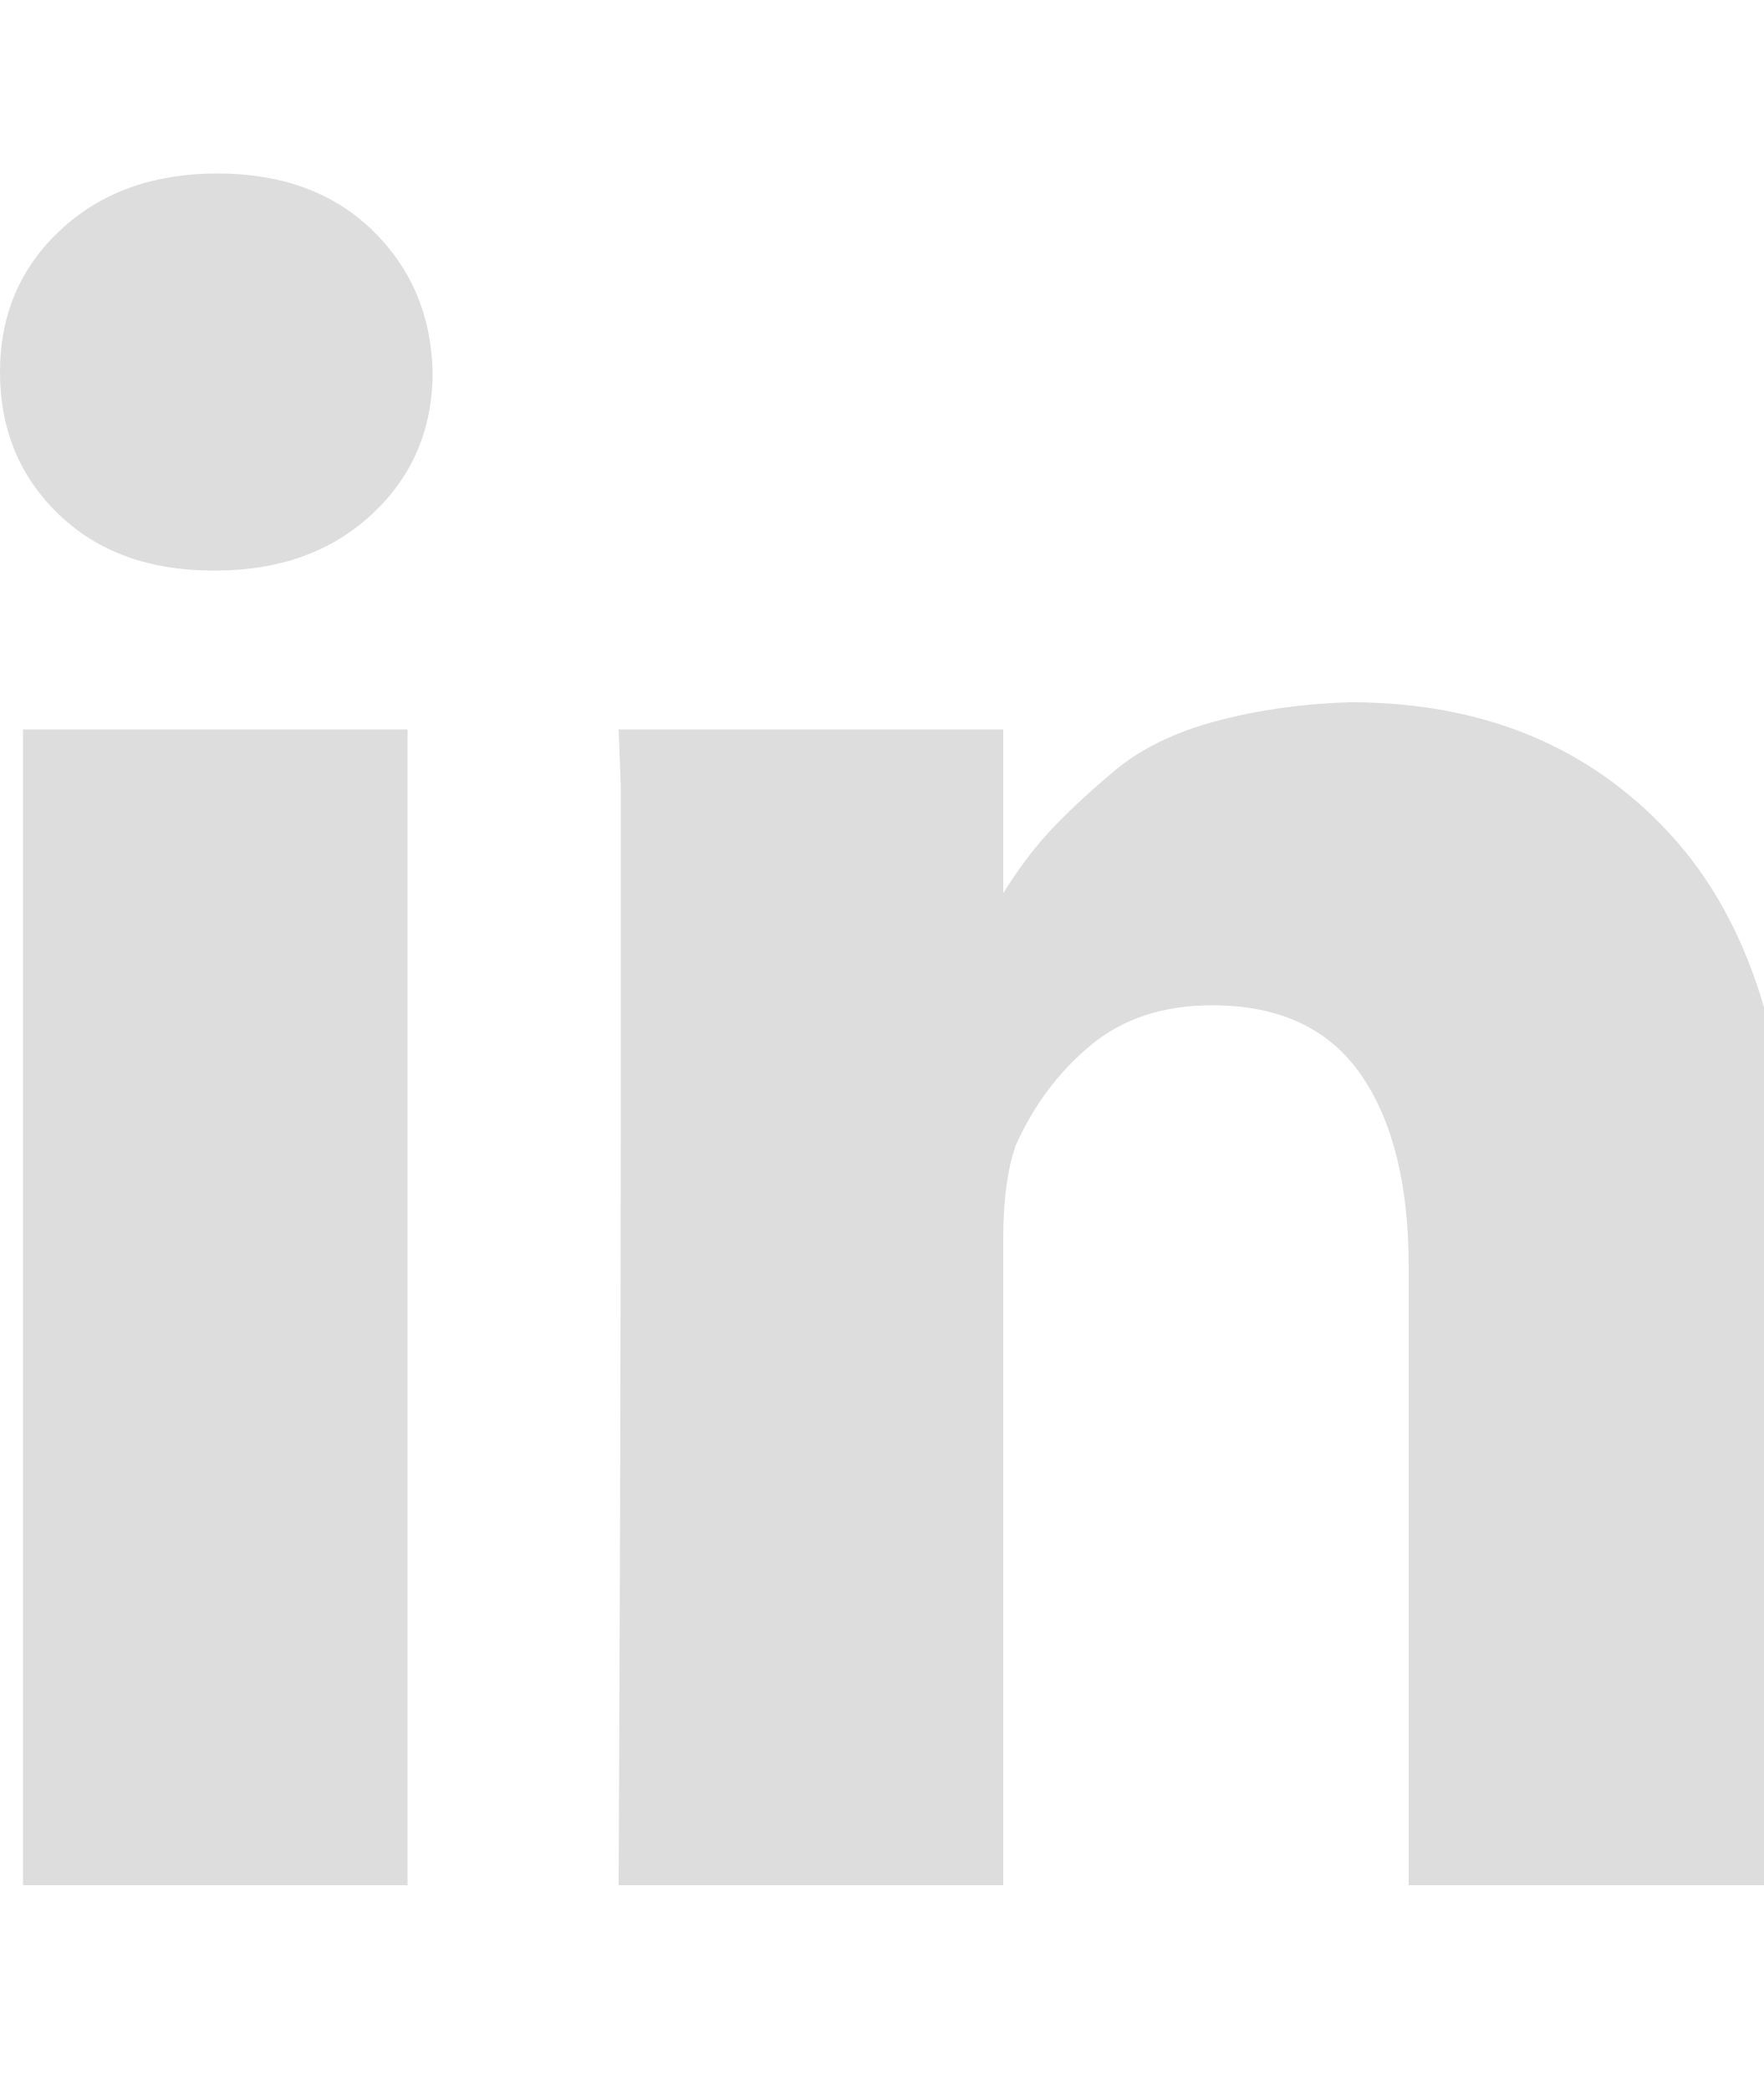
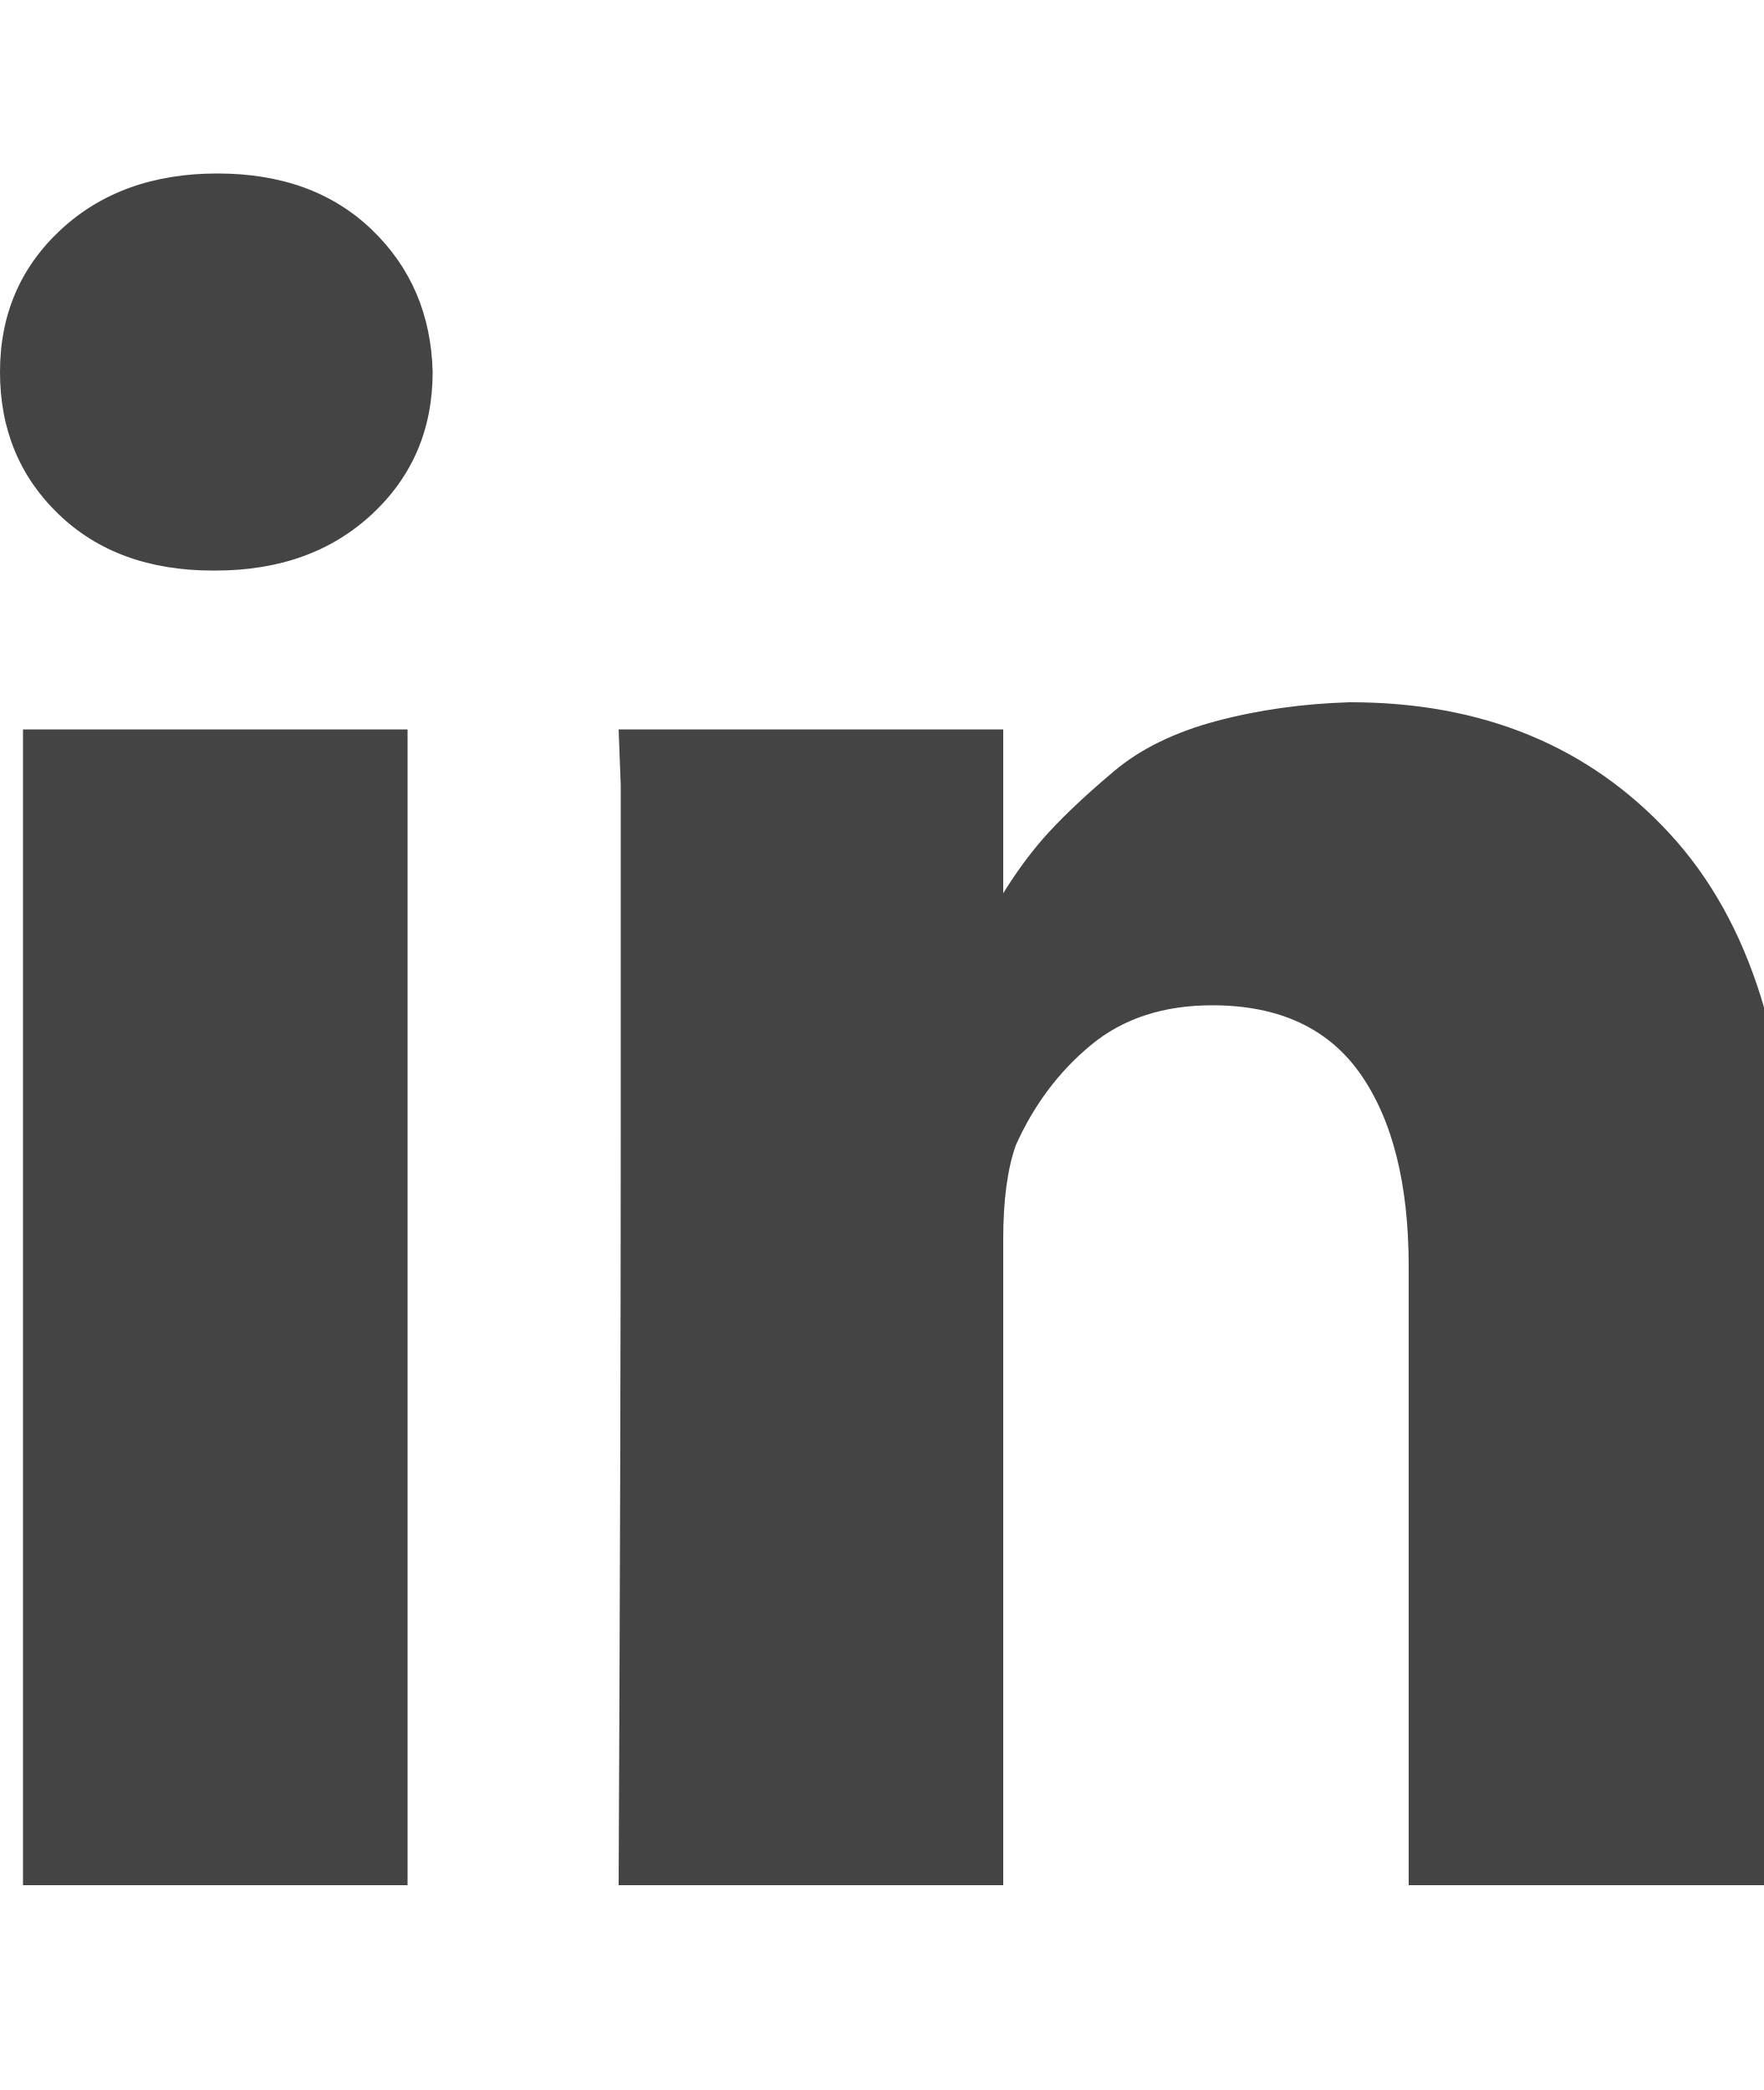
<svg xmlns="http://www.w3.org/2000/svg" version="1.1" width="27" height="32" viewBox="0 0 27 32">
-   <path d="M6.24 11.168v17.696h-5.888v-17.696h5.888zM6.624 5.696q0 1.312-0.928 2.176t-2.4 0.864h-0.032q-1.472 0-2.368-0.864t-0.896-2.176 0.928-2.176 2.4-0.864 2.368 0.864 0.928 2.176zM27.424 18.72v10.144h-5.856v-9.472q0-1.888-0.736-2.944t-2.272-1.056q-1.12 0-1.856 0.608t-1.152 1.536q-0.192 0.544-0.192 1.44v9.888h-5.888q0.032-7.136 0.032-11.552t0-5.28l-0.032-0.864h5.888v2.56h-0.032q0.352-0.576 0.736-0.992t0.992-0.928 1.568-0.768 2.048-0.288q3.040 0 4.896 2.016t1.856 5.952z" fill="#DDD" />
+   <path d="M6.24 11.168v17.696h-5.888v-17.696h5.888zM6.624 5.696q0 1.312-0.928 2.176t-2.4 0.864h-0.032q-1.472 0-2.368-0.864t-0.896-2.176 0.928-2.176 2.4-0.864 2.368 0.864 0.928 2.176zM27.424 18.72v10.144h-5.856v-9.472q0-1.888-0.736-2.944t-2.272-1.056q-1.12 0-1.856 0.608t-1.152 1.536q-0.192 0.544-0.192 1.44v9.888h-5.888q0.032-7.136 0.032-11.552t0-5.28l-0.032-0.864h5.888v2.56h-0.032q0.352-0.576 0.736-0.992t0.992-0.928 1.568-0.768 2.048-0.288q3.040 0 4.896 2.016t1.856 5.952z" fill="#444444" />
</svg>
